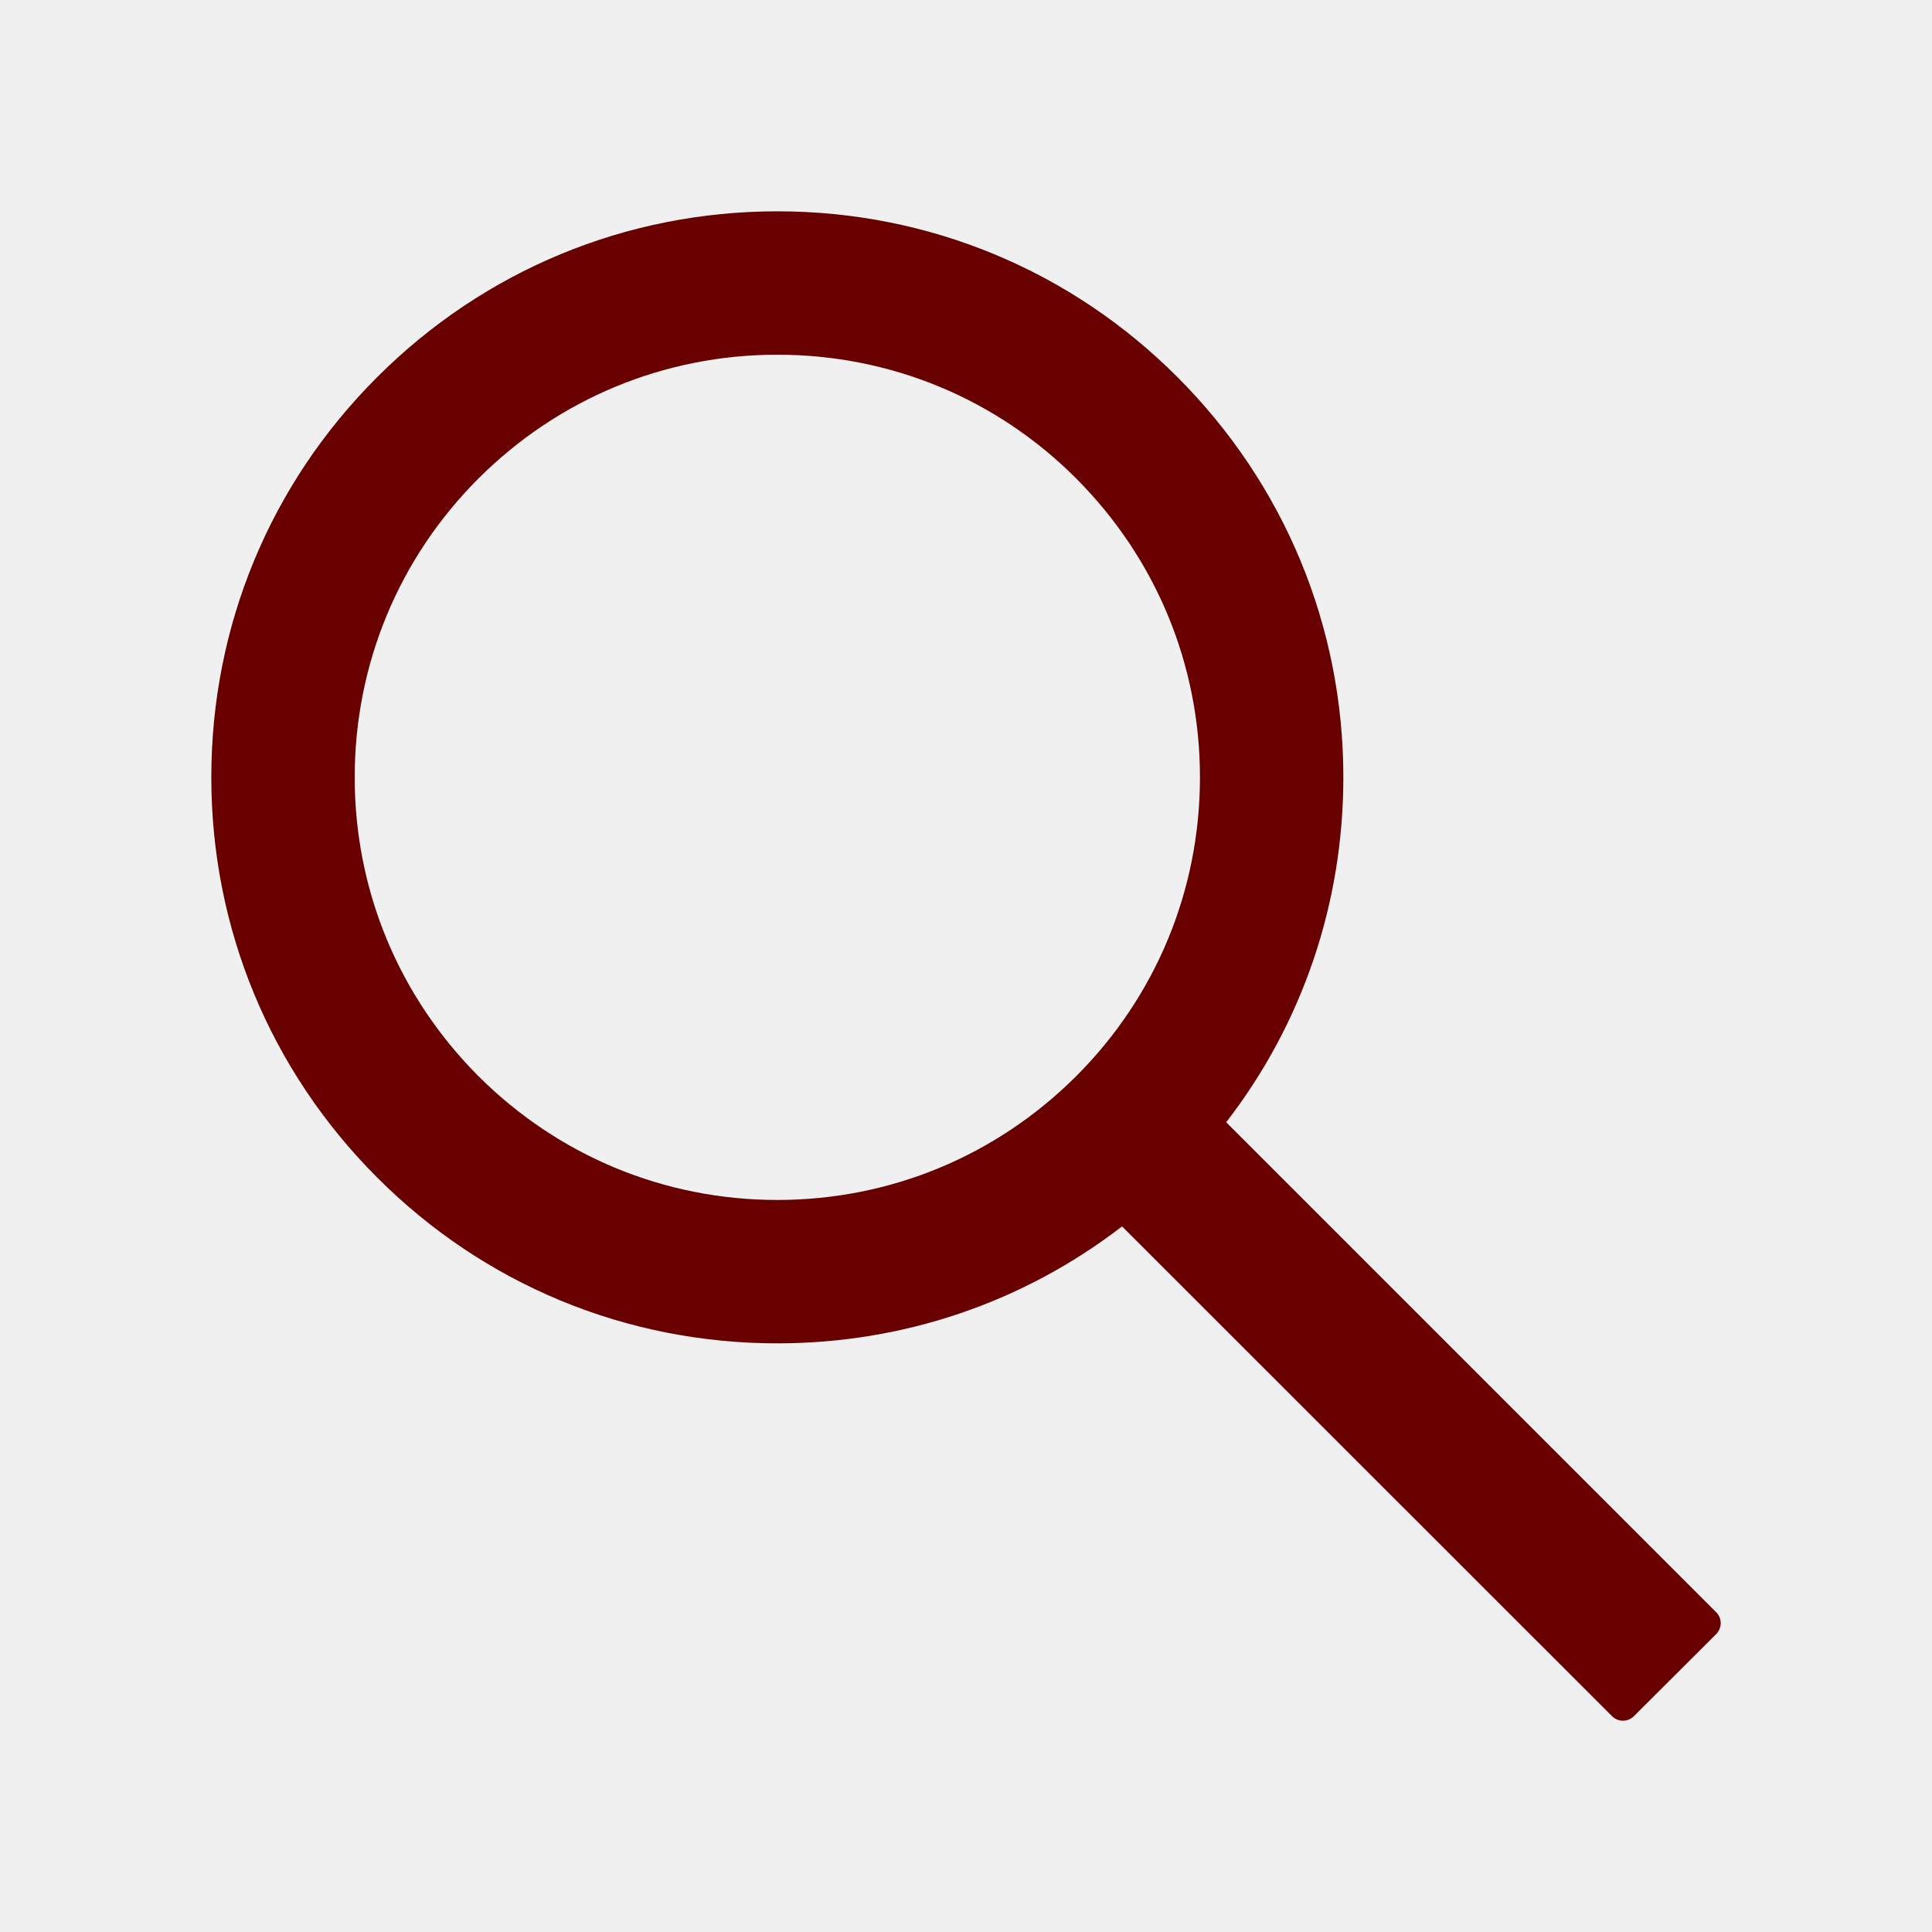
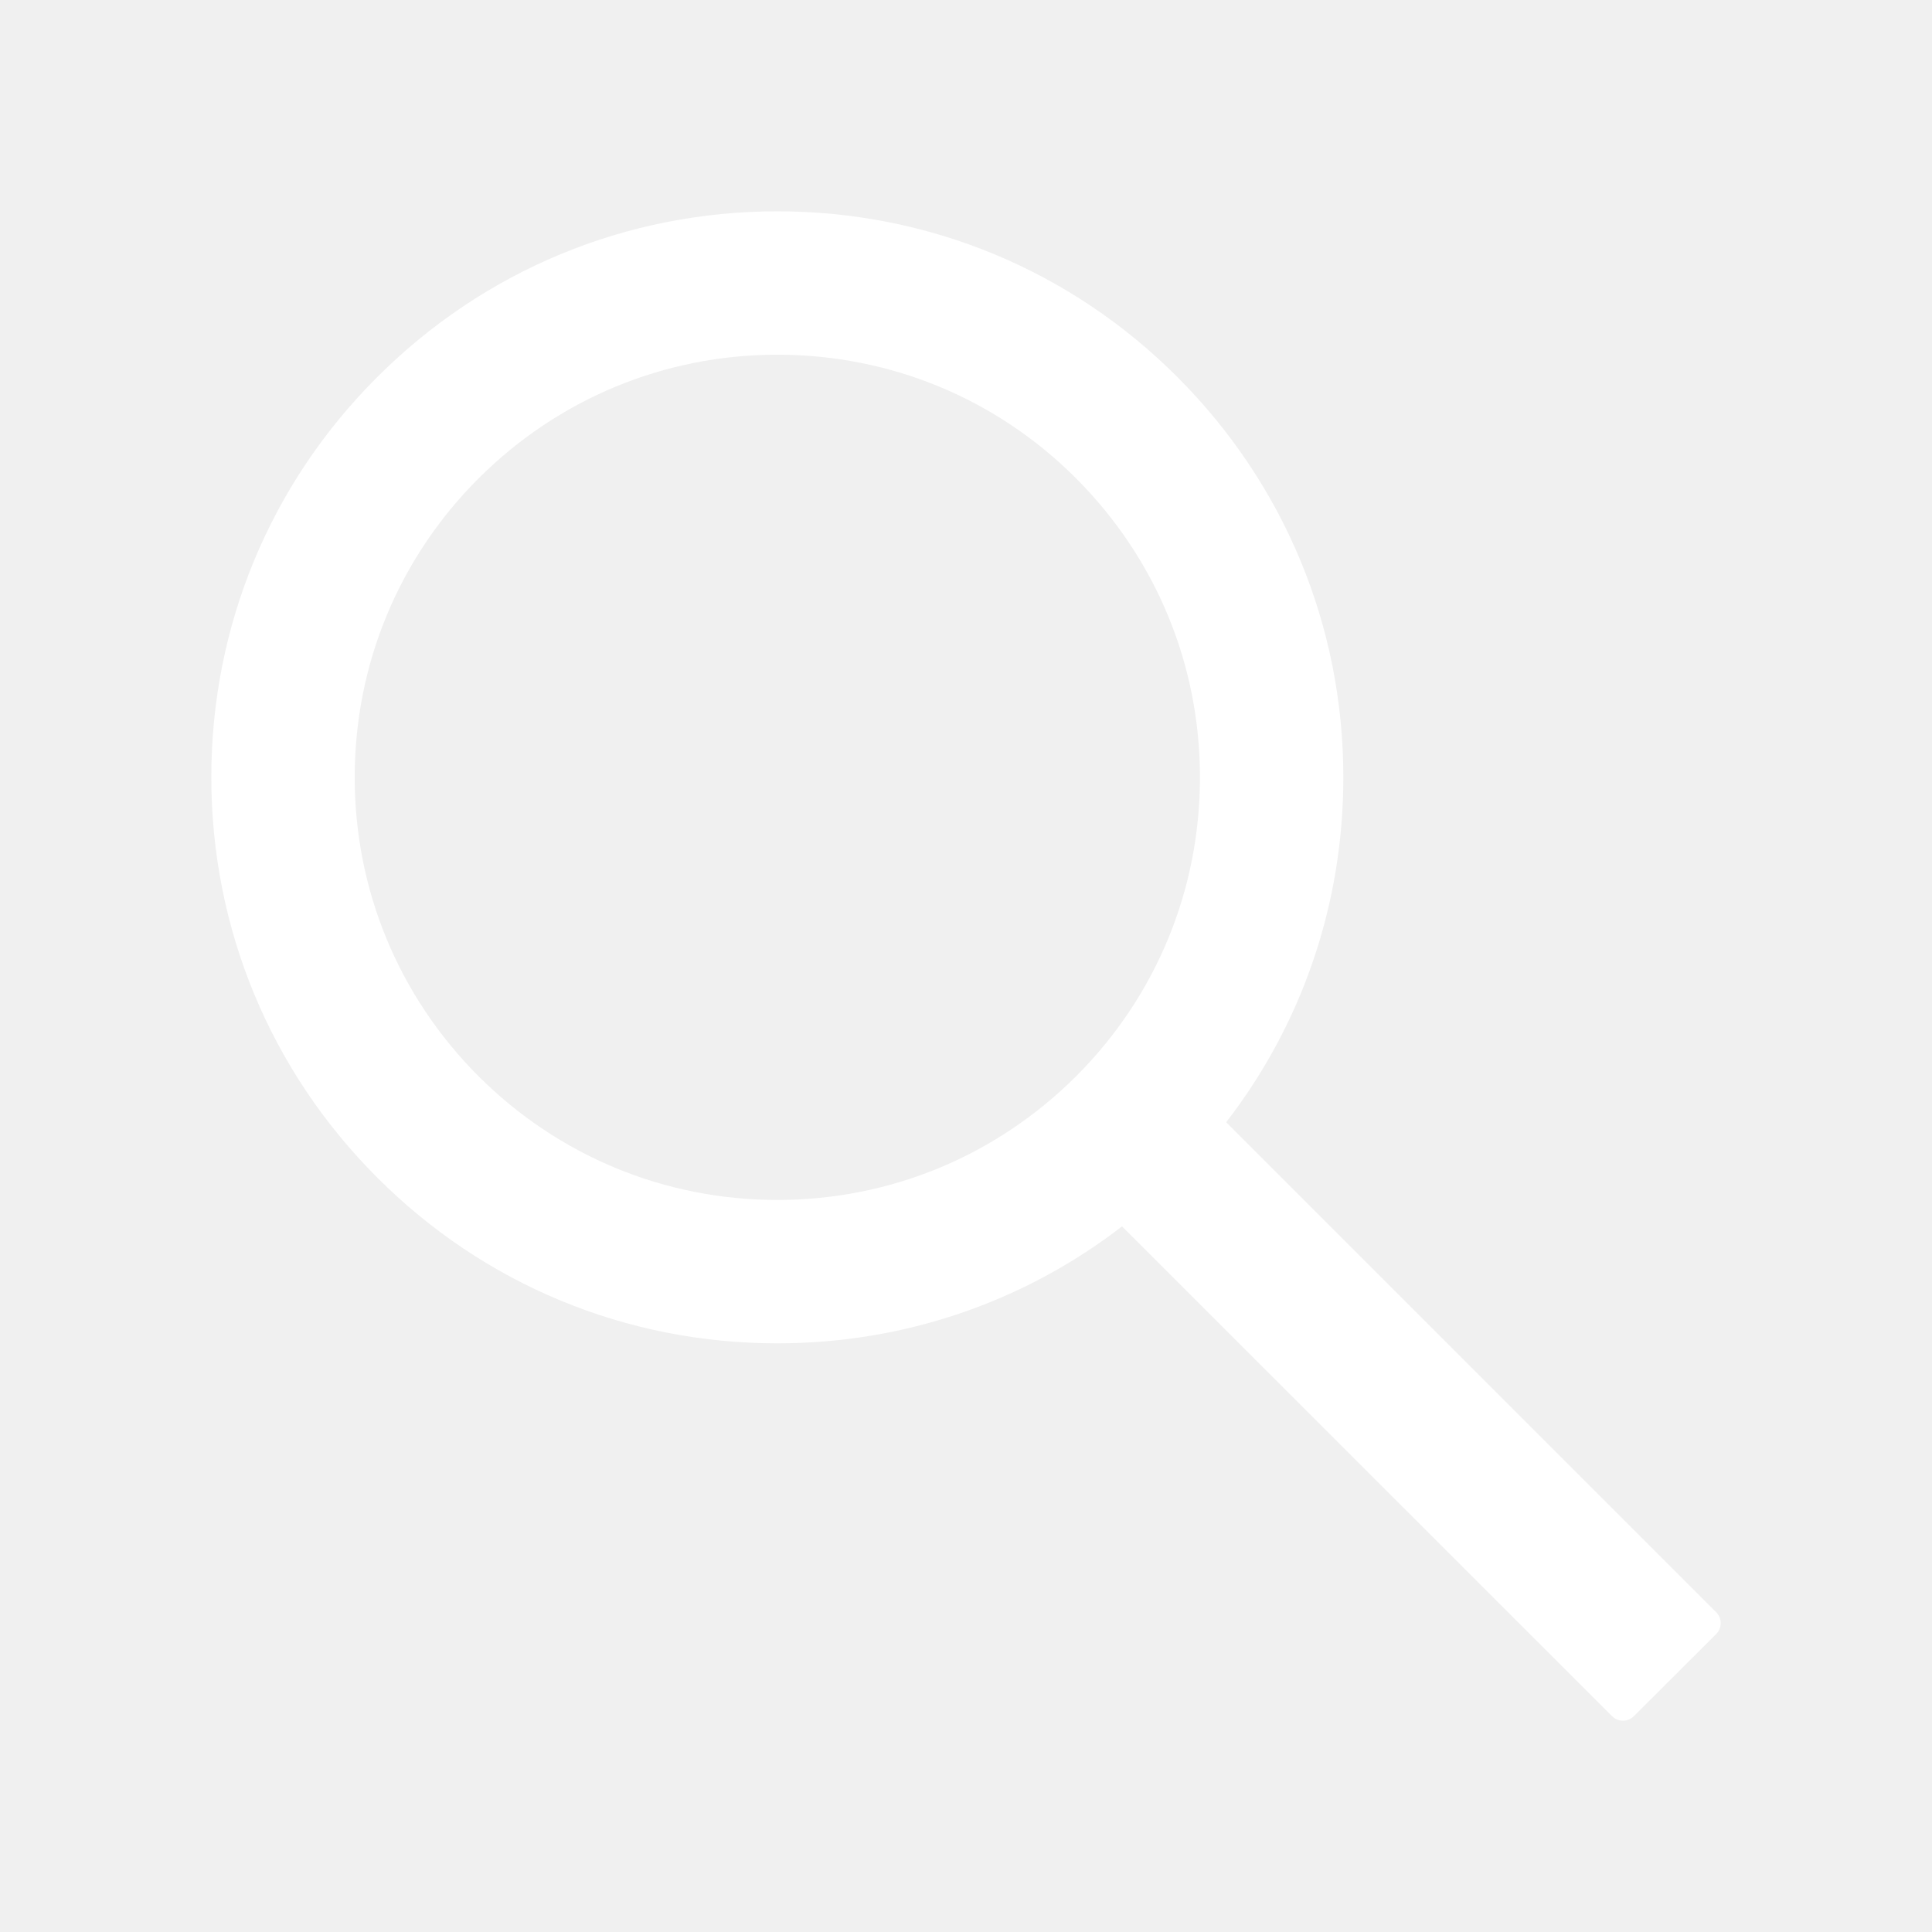
<svg xmlns="http://www.w3.org/2000/svg" width="1000" height="1000" viewBox="0 0 1024 1024" fill="none">
-   <path d="M909.6 854.5L649.9 594.8C690.2 542.7 712 479 712 412c0-80.2-31.3-155.4-87.9-212.1-56.6-56.7-132-87.9-212.1-87.9s-155.5 31.3-212.1 87.9C143.2 256.5 112 331.8 112 412c0 80.1 31.3 155.5 87.9 212.1C256.5 680.8 331.8 712 412 712c67 0 130.6-21.8 182.7-62l259.7 259.6a8.2 8.2 0 0 0 11.6 0l43.6-43.5a8.2 8.2 0 0 0 0-11.6zM570.4 570.4C528 612.7 471.8 636 412 636s-116-23.3-158.4-65.6C211.3 528 188 471.8 188 412s23.3-116.1 65.6-158.4C296 211.3 352.2 188 412 188s116.1 23.2 158.4 65.6S636 352.2 636 412s-23.3 116.1-65.6 158.4z" fill="#680000" />
+   <path d="M909.6 854.5L649.9 594.8C690.2 542.7 712 479 712 412c0-80.2-31.3-155.4-87.9-212.1-56.6-56.7-132-87.9-212.1-87.9s-155.5 31.3-212.1 87.9C143.2 256.5 112 331.8 112 412c0 80.1 31.3 155.5 87.9 212.1C256.5 680.8 331.8 712 412 712c67 0 130.6-21.8 182.7-62l259.7 259.6a8.2 8.2 0 0 0 11.6 0l43.6-43.5a8.2 8.2 0 0 0 0-11.6zM570.4 570.4C528 612.7 471.8 636 412 636s-116-23.3-158.4-65.6C211.3 528 188 471.8 188 412s23.3-116.1 65.6-158.4C296 211.3 352.2 188 412 188s116.1 23.2 158.4 65.6S636 352.2 636 412s-23.3 116.1-65.6 158.4z" fill="white" />
</svg>
